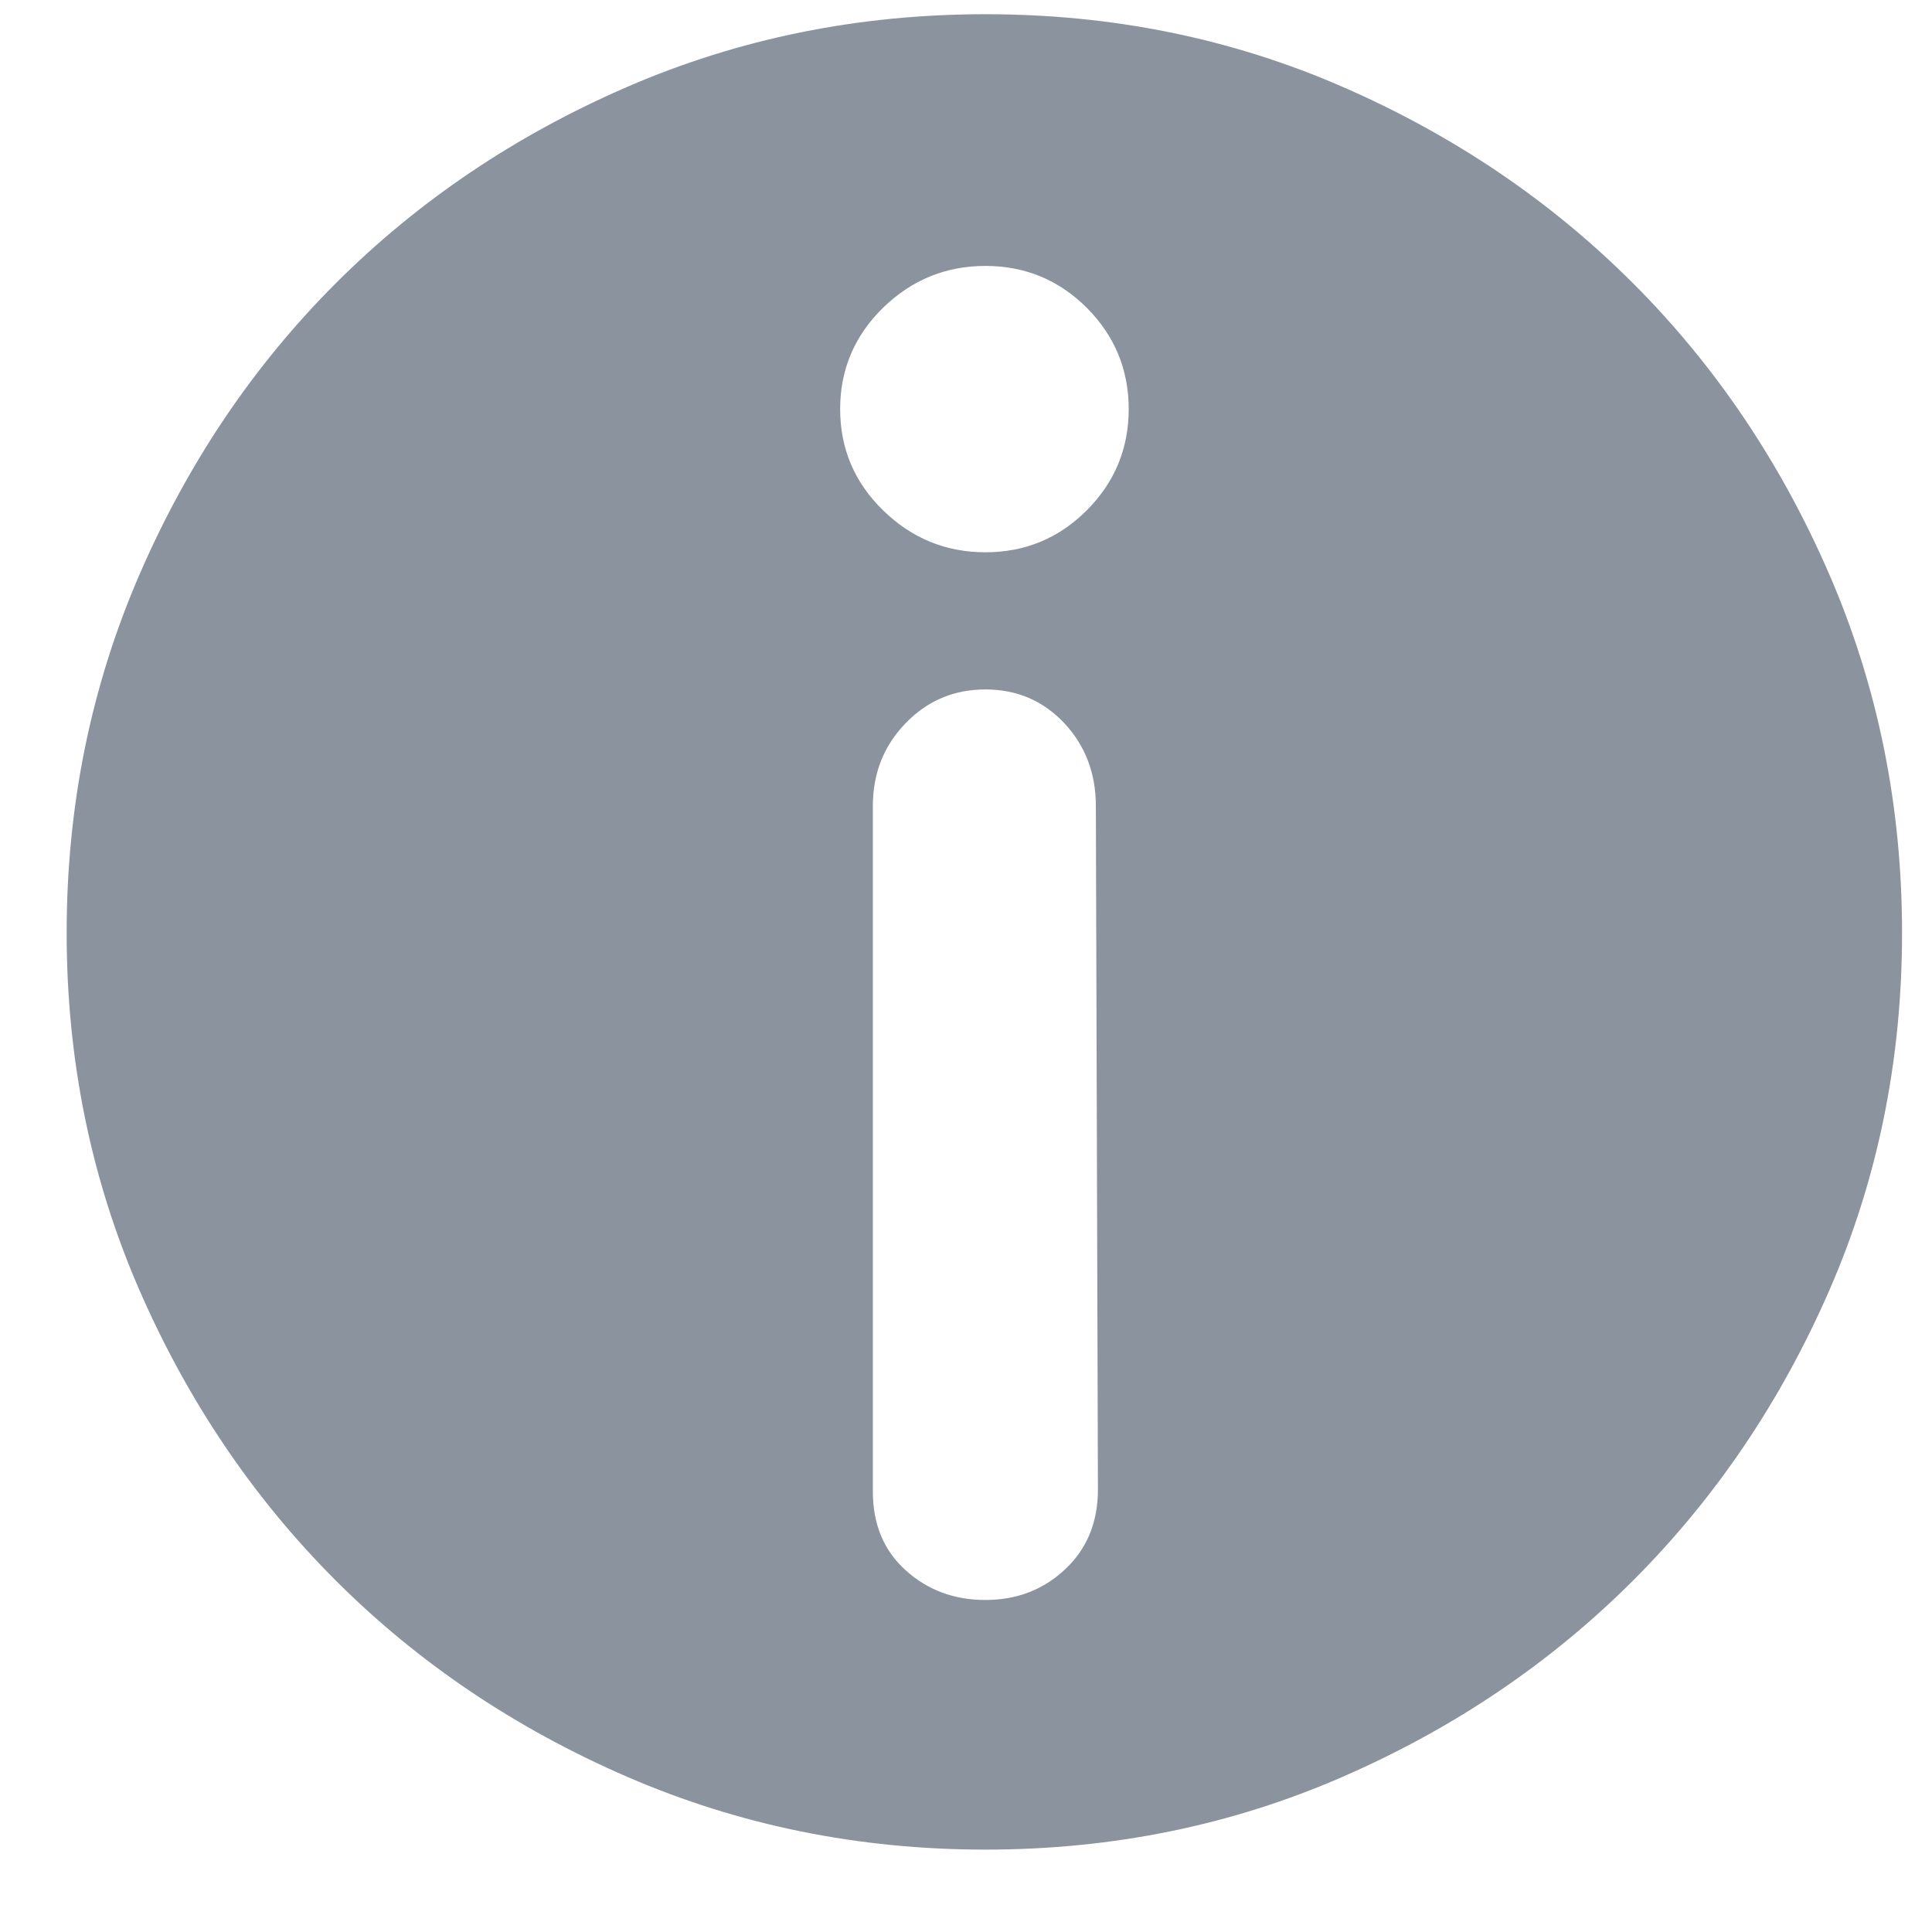
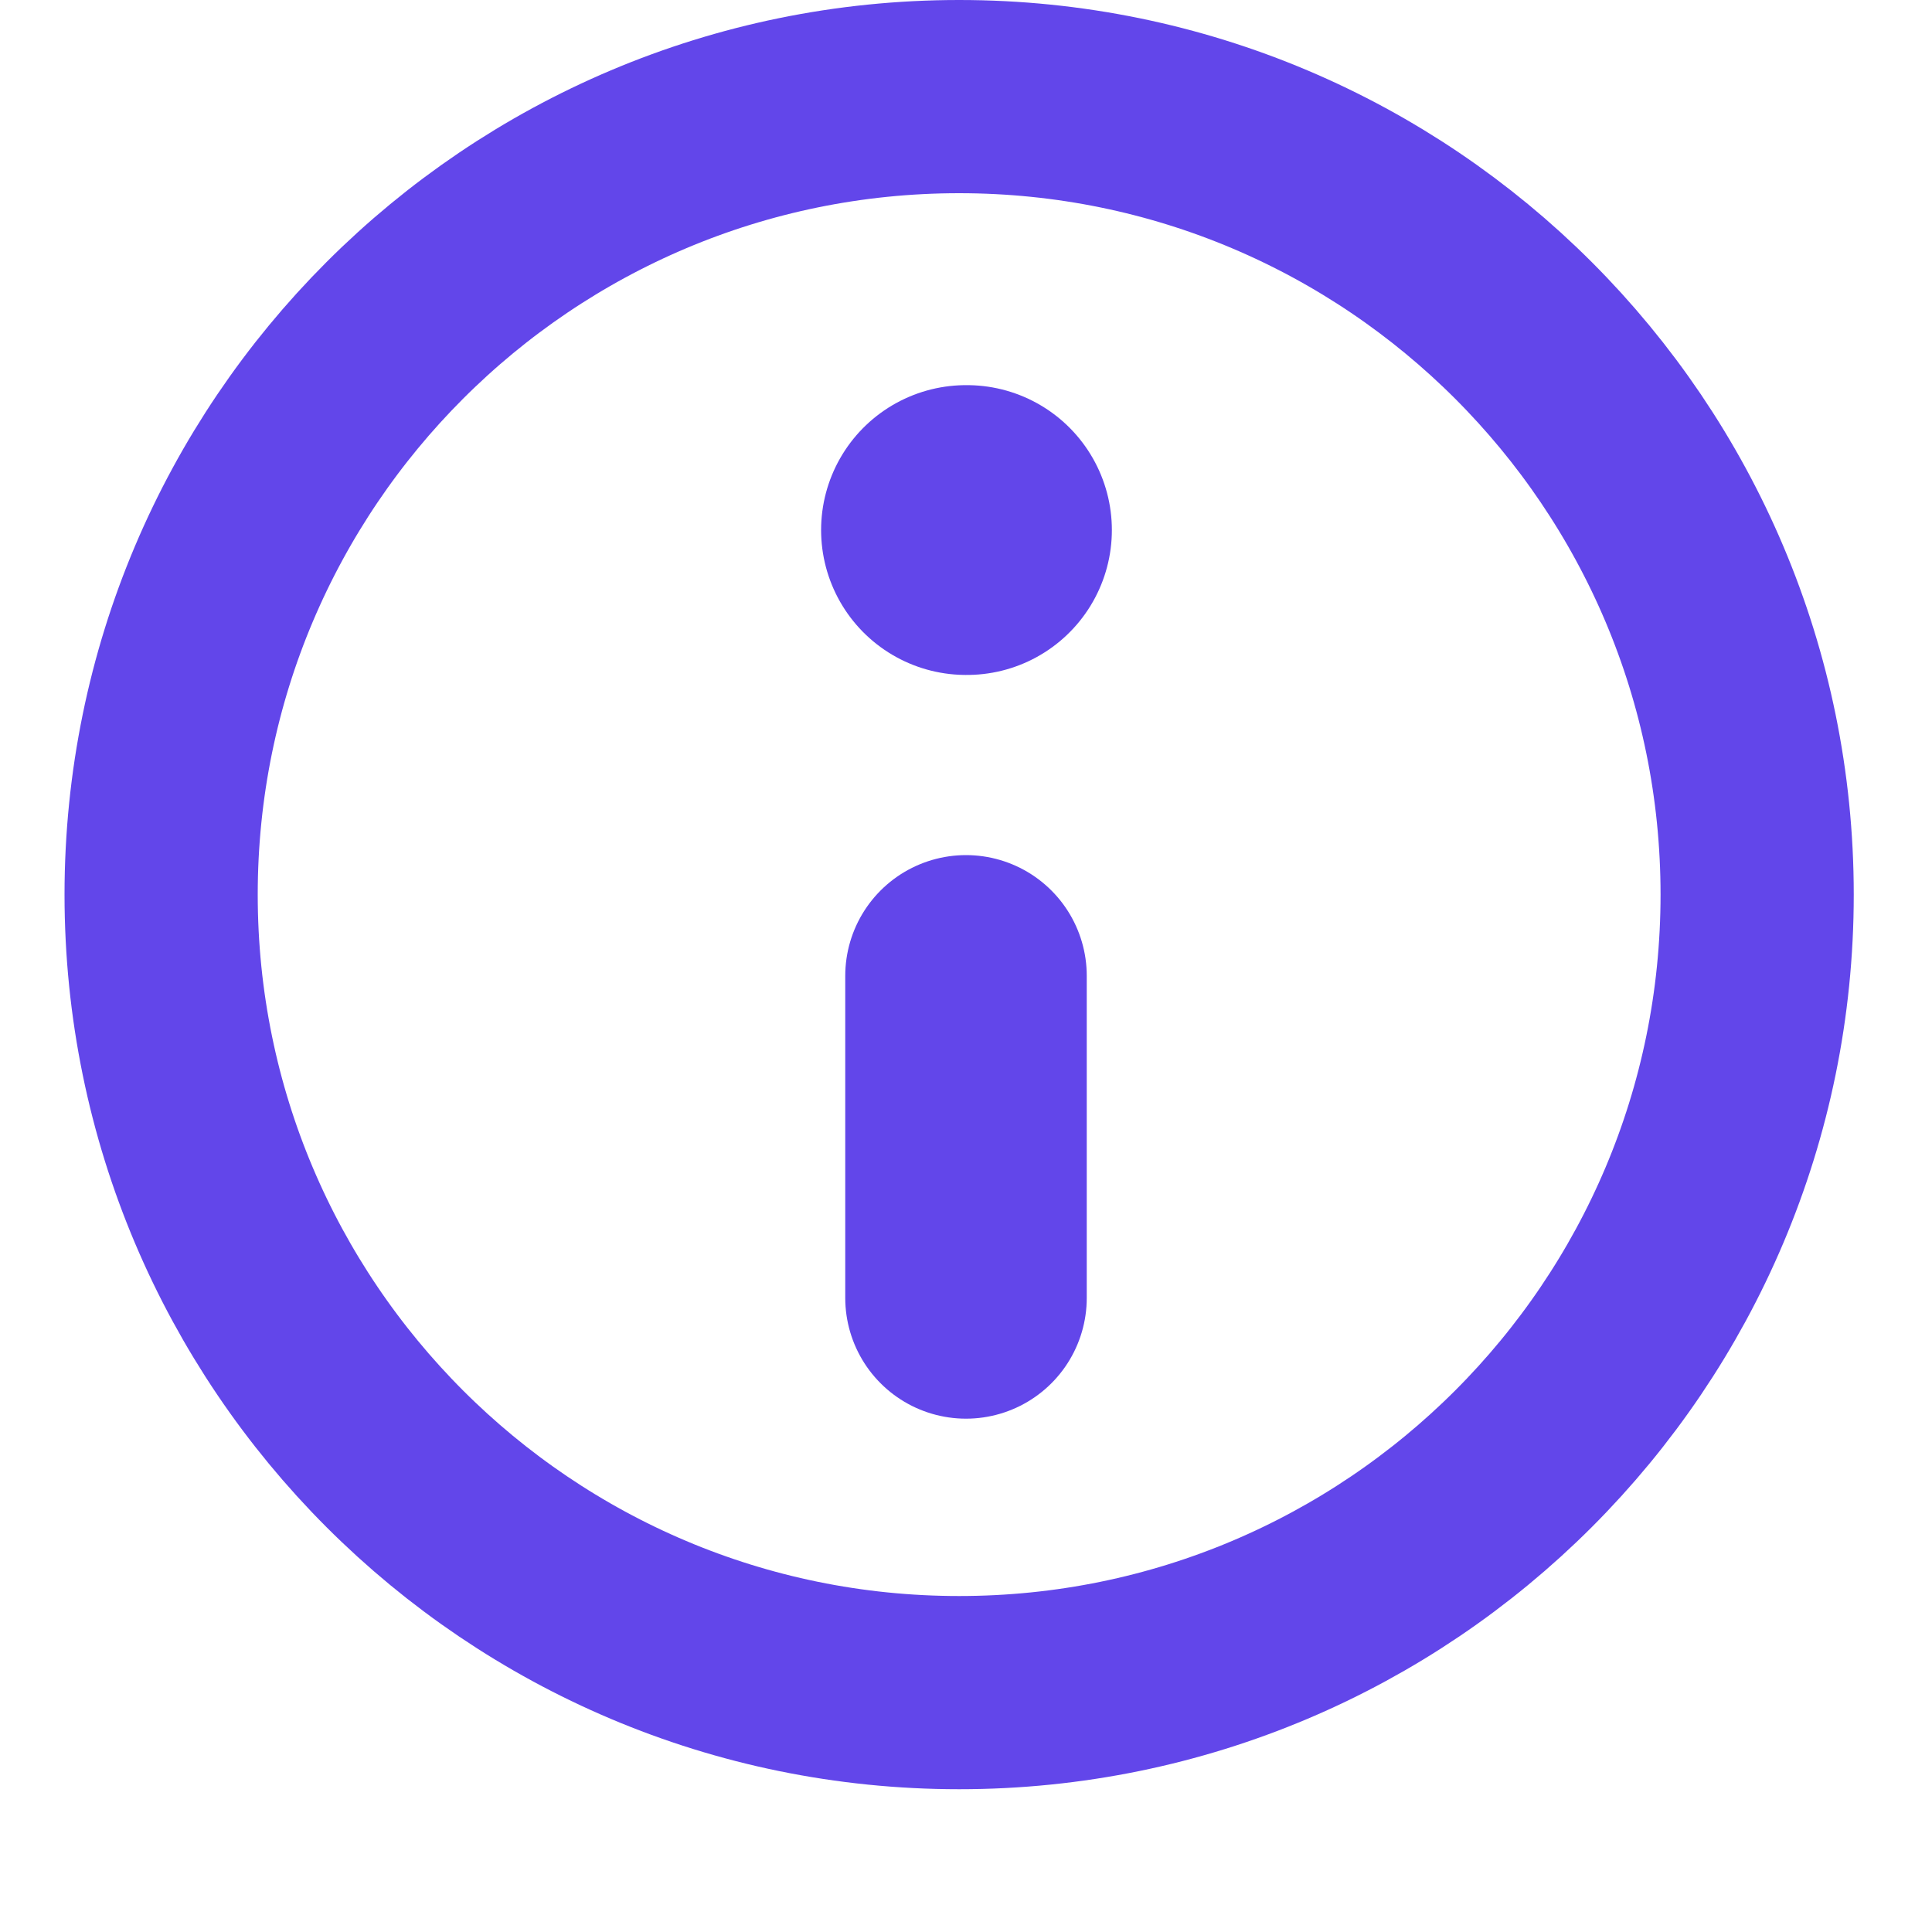
- <svg xmlns="http://www.w3.org/2000/svg" width="14" height="14" viewBox="0 0 14 14" fill="none">
-   <path d="M7.141 0.103C8.06 0.103 8.923 0.278 9.728 0.629C10.534 0.98 11.236 1.455 11.834 2.053C12.432 2.651 12.906 3.355 13.257 4.165C13.608 4.976 13.783 5.841 13.783 6.76C13.783 7.679 13.608 8.542 13.257 9.348C12.906 10.153 12.432 10.855 11.834 11.453C11.236 12.051 10.534 12.525 9.728 12.876C8.923 13.227 8.06 13.403 7.141 13.403C6.222 13.403 5.357 13.227 4.546 12.876C3.736 12.525 3.031 12.051 2.433 11.453C1.835 10.855 1.361 10.153 1.01 9.348C0.659 8.542 0.483 7.679 0.483 6.76C0.483 5.841 0.659 4.976 1.01 4.165C1.361 3.355 1.835 2.651 2.433 2.053C3.031 1.455 3.736 0.98 4.546 0.629C5.357 0.278 6.222 0.103 7.141 0.103ZM7.941 5.841C7.941 5.604 7.865 5.404 7.712 5.24C7.558 5.077 7.368 4.996 7.141 4.996C6.913 4.996 6.721 5.077 6.563 5.24C6.404 5.404 6.325 5.604 6.325 5.841V10.808C6.325 11.045 6.404 11.236 6.563 11.379C6.721 11.522 6.913 11.594 7.141 11.594C7.368 11.594 7.561 11.52 7.719 11.371C7.877 11.223 7.956 11.03 7.956 10.793L7.941 5.841ZM7.141 4.002C7.427 4.002 7.672 3.901 7.875 3.698C8.077 3.496 8.179 3.251 8.179 2.964C8.179 2.678 8.077 2.433 7.875 2.23C7.672 2.028 7.427 1.927 7.141 1.927C6.854 1.927 6.607 2.028 6.399 2.23C6.192 2.433 6.088 2.678 6.088 2.964C6.088 3.251 6.192 3.496 6.399 3.698C6.607 3.901 6.854 4.002 7.141 4.002Z" fill="#8B949E" />
+ <svg xmlns="http://www.w3.org/2000/svg" width="20" height="20" viewBox="0 0 20 20" fill="none">
+   <path d="M9.929 17.522C14.491 17.522 18.19 13.823 18.19 9.261C18.19 4.699 14.491 1 9.929 1C5.366 1 1.668 4.699 1.668 9.261C1.668 13.823 5.366 17.522 9.929 17.522Z" stroke="#6246EA" stroke-width="2" stroke-linecap="round" stroke-linejoin="round" />
+   <path d="M10 13.436V10.102" stroke="#6246EA" stroke-width="2.5" stroke-linecap="round" stroke-linejoin="round" />
+   <path d="M10 5.487H10.01" stroke="#6246EA" stroke-width="3" stroke-linecap="round" stroke-linejoin="round" />
</svg>
